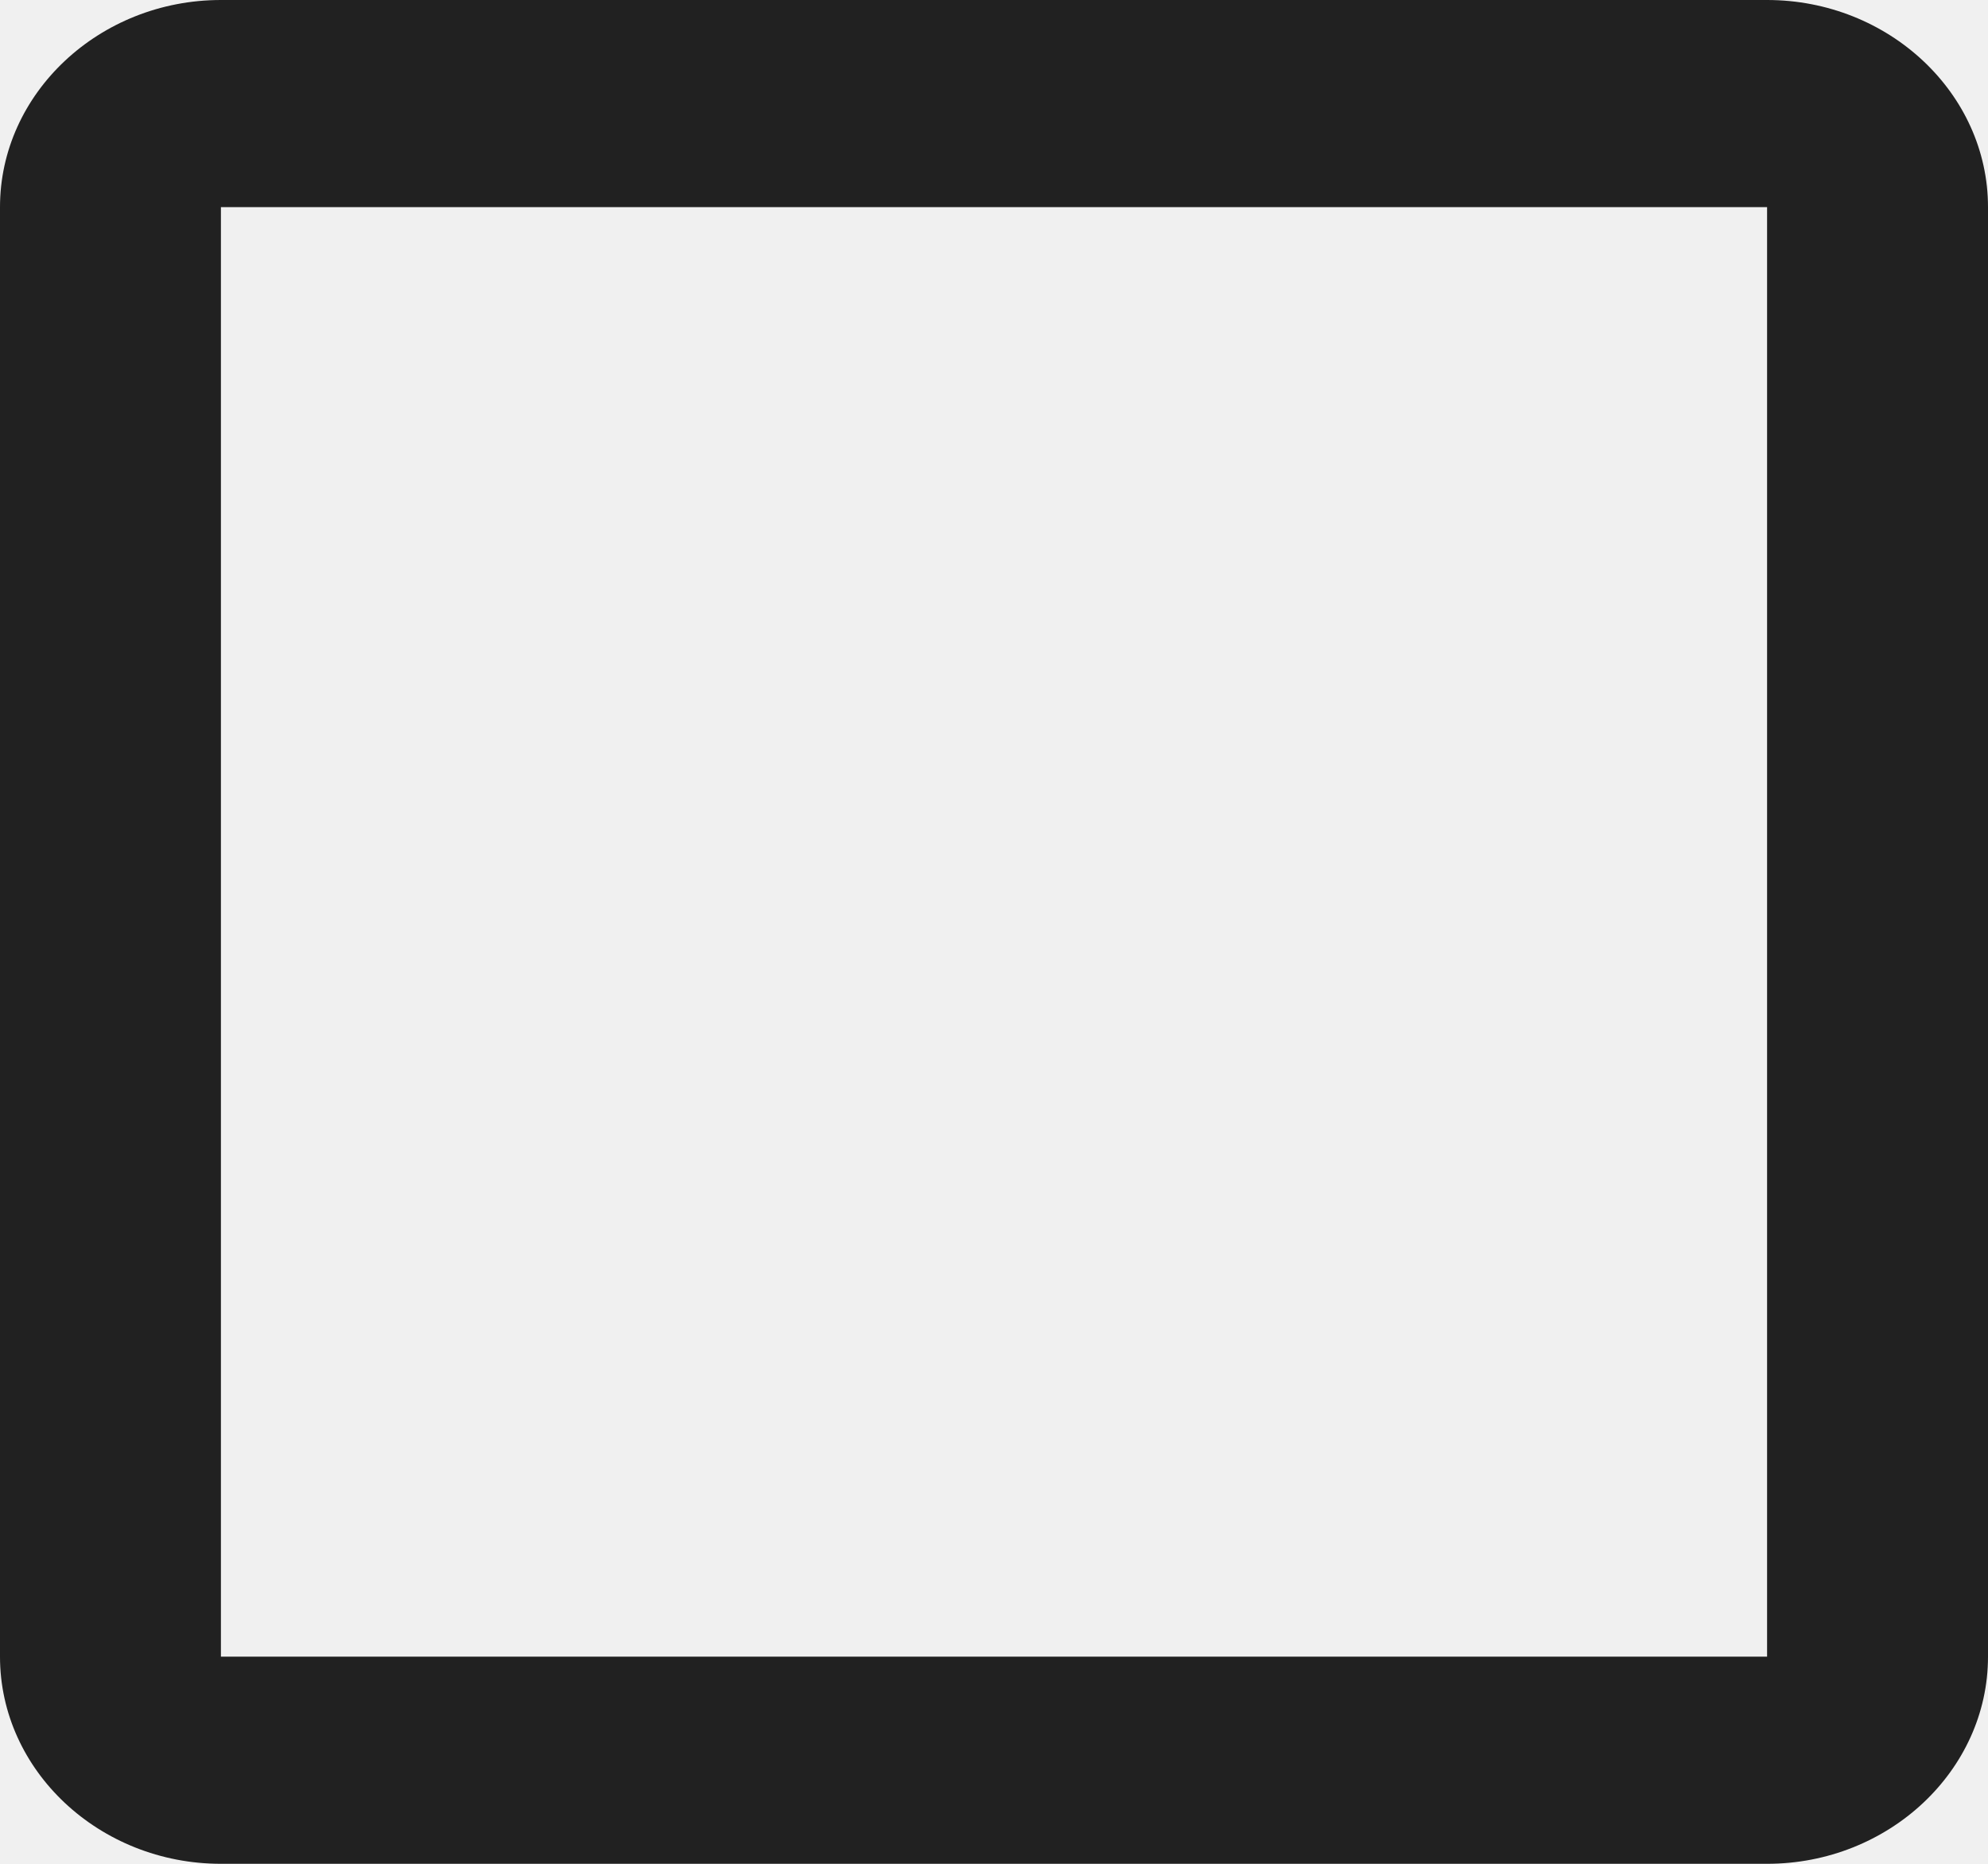
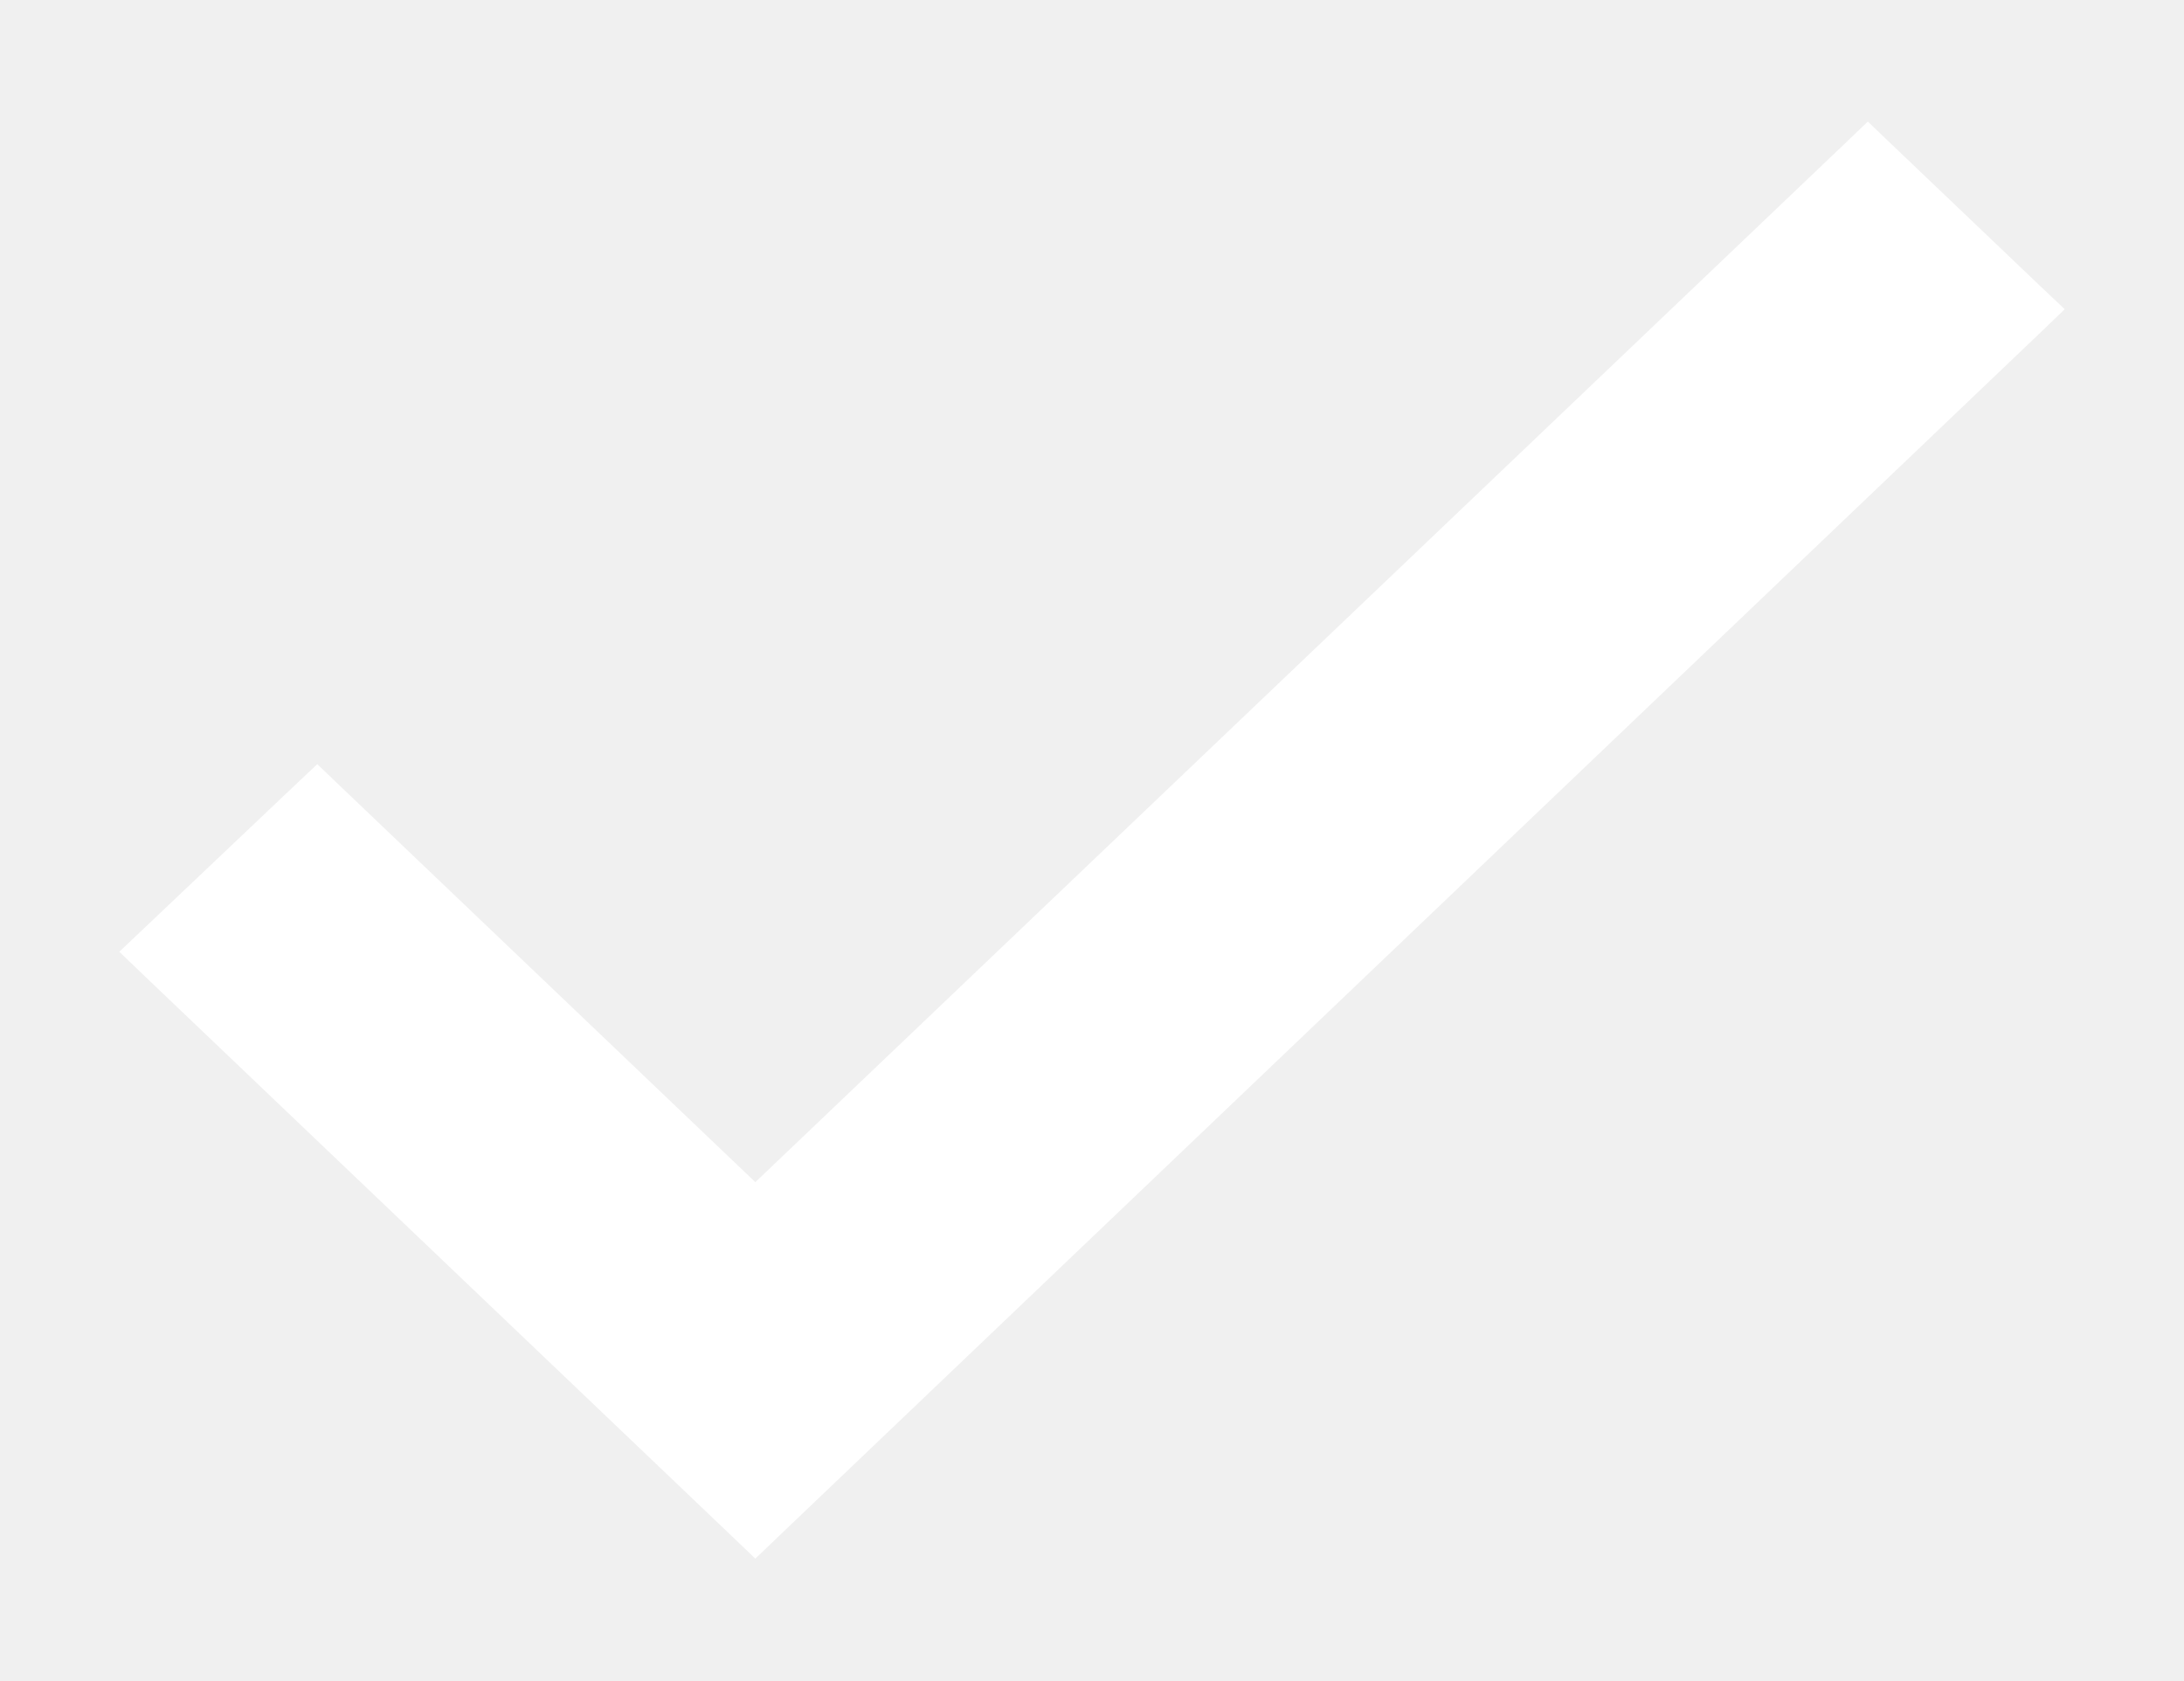
- <svg xmlns="http://www.w3.org/2000/svg" width="16" height="15" viewBox="0 0 16 15" fill="none">
-   <path d="M14.222 1.667V13.333H1.778V1.667H14.222ZM14.222 0H1.778C0.8 0 0 0.75 0 1.667V13.333C0 14.25 0.8 15 1.778 15H14.222C15.2 15 16 14.25 16 13.333V1.667C16 0.75 15.2 0 14.222 0Z" fill="#212121" />
+ <svg xmlns="http://www.w3.org/2000/svg" width="13" height="10" viewBox="0 0 13 10" fill="none">
+   <path d="M1.957 4.752L1.888 4.686L1.819 4.751L0.931 5.593L0.855 5.665L0.931 5.738L4.427 9.072L4.496 9.138L4.565 9.072L12.069 1.914L12.145 1.841L12.069 1.769L11.187 0.928L11.118 0.862L11.049 0.928L4.496 7.174L1.957 4.752Z" fill="white" stroke="white" stroke-width="0.2" />
</svg>
